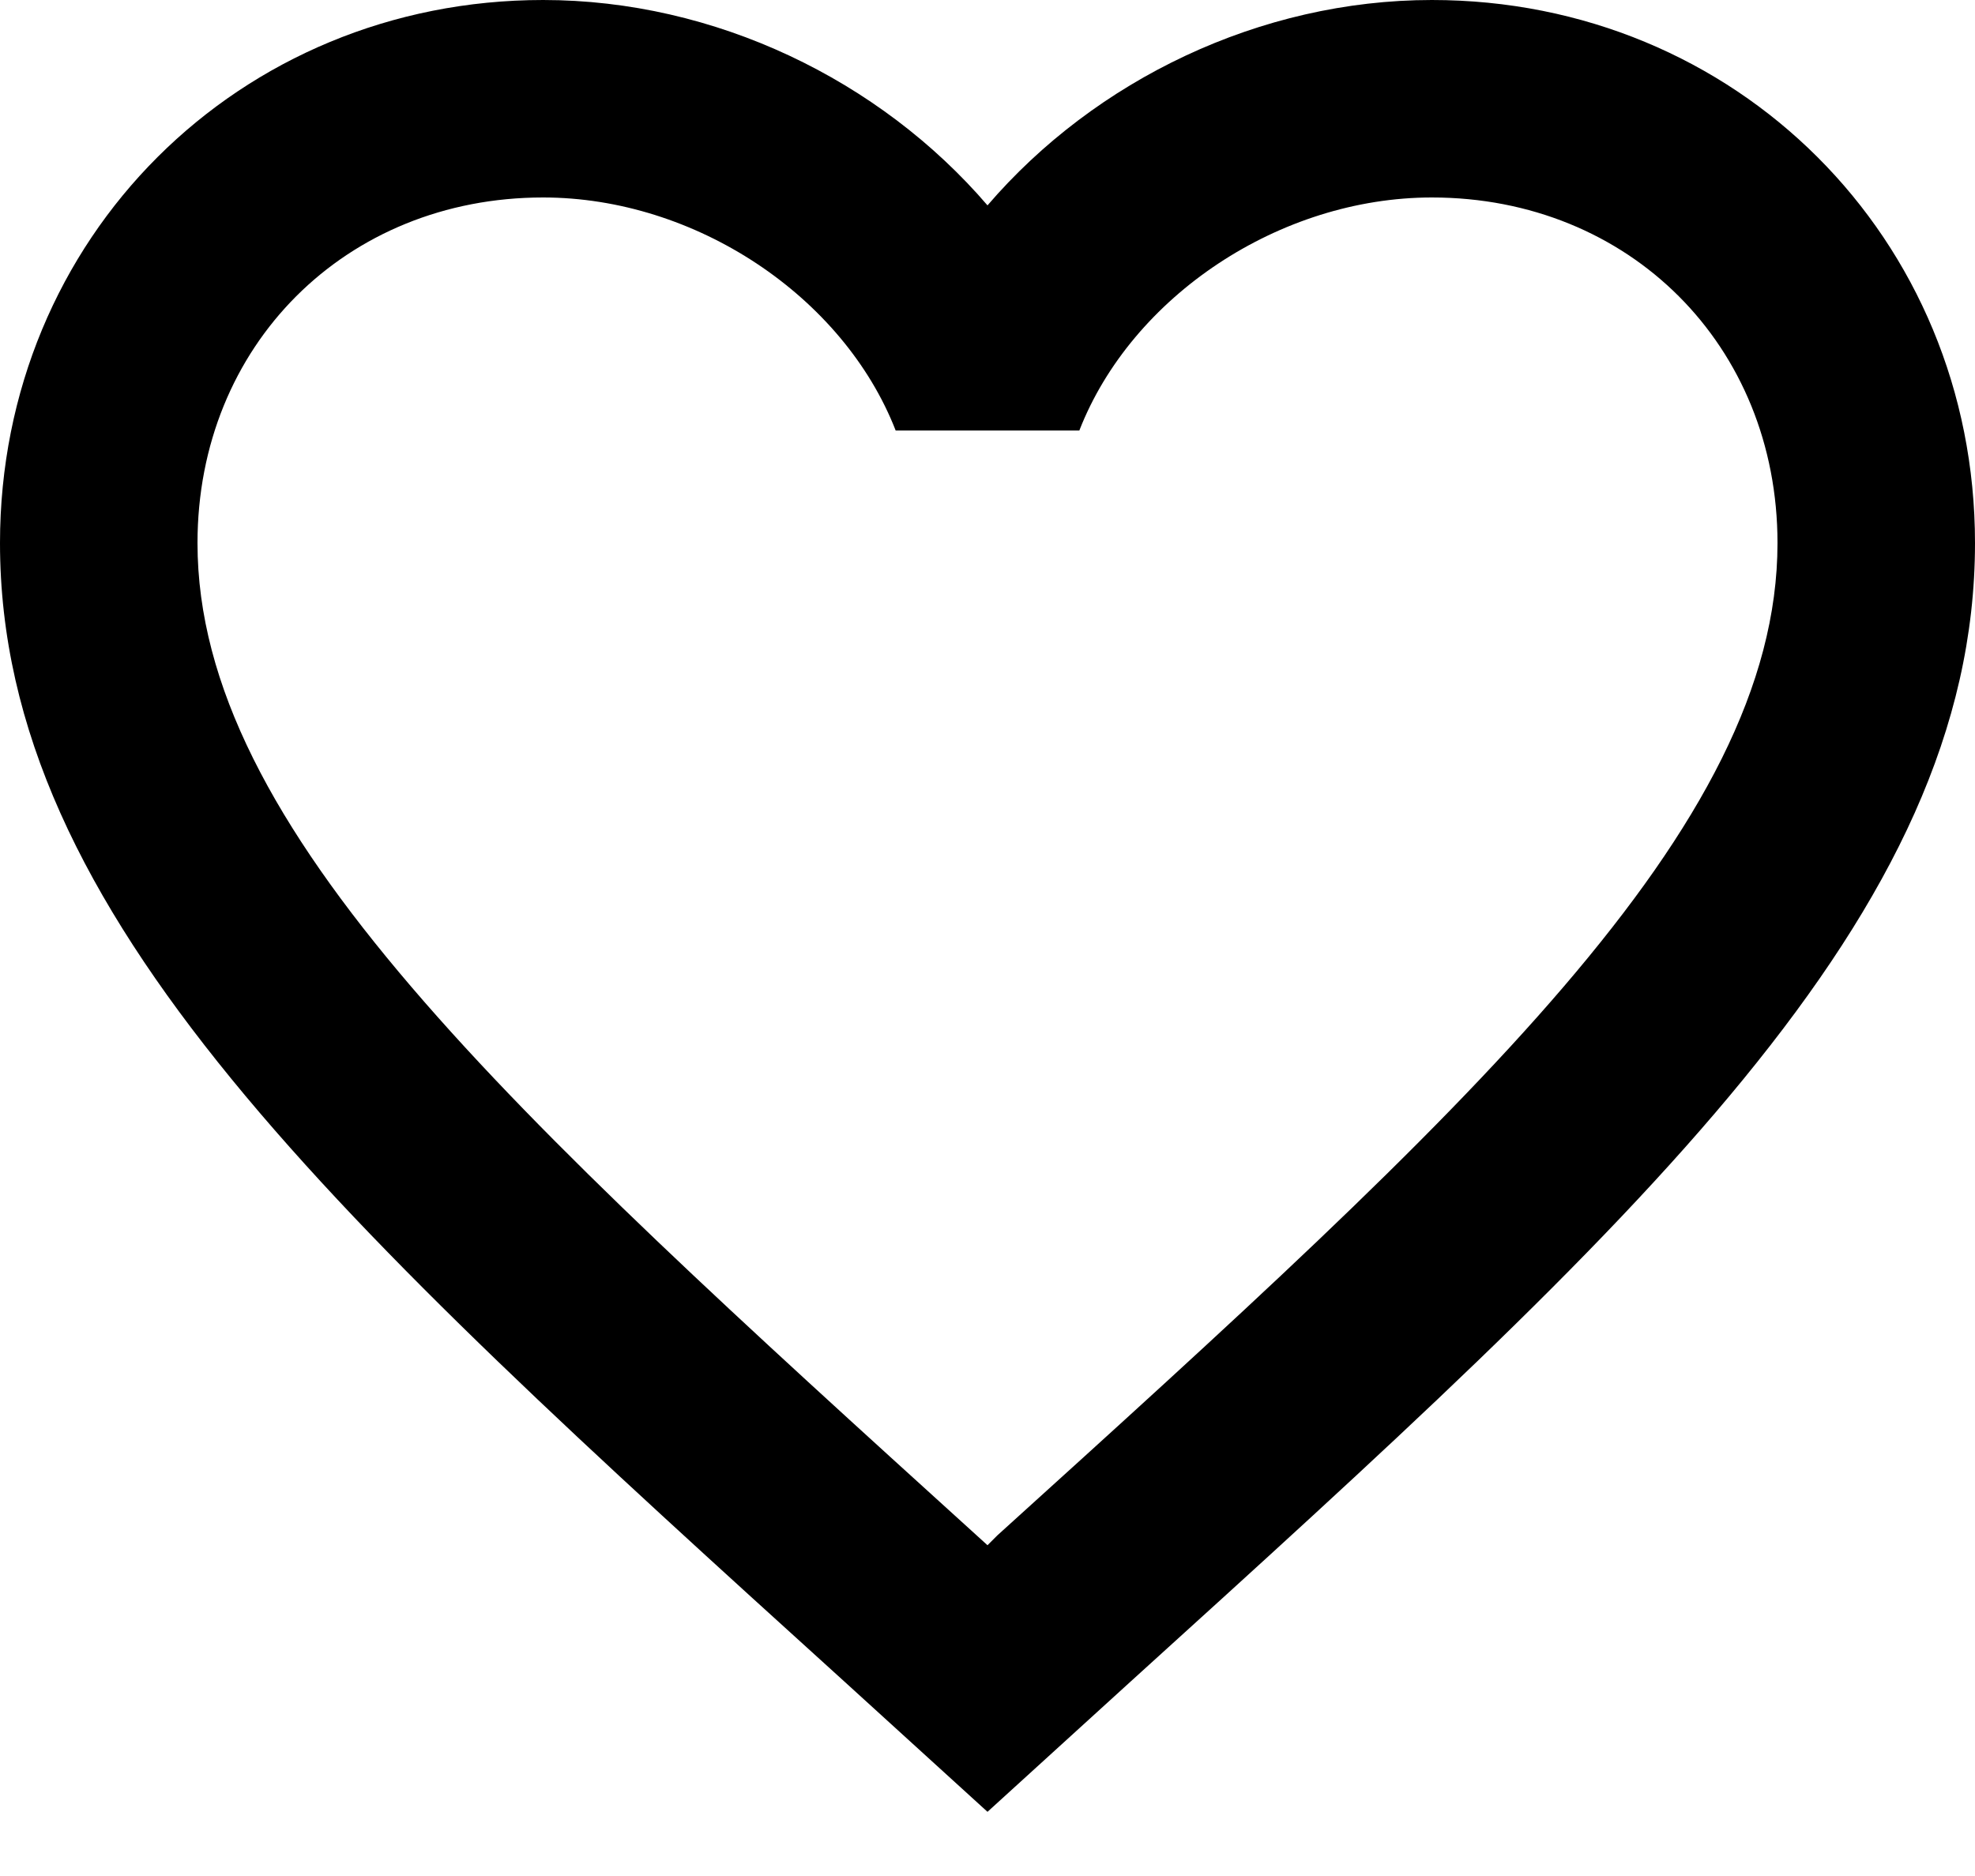
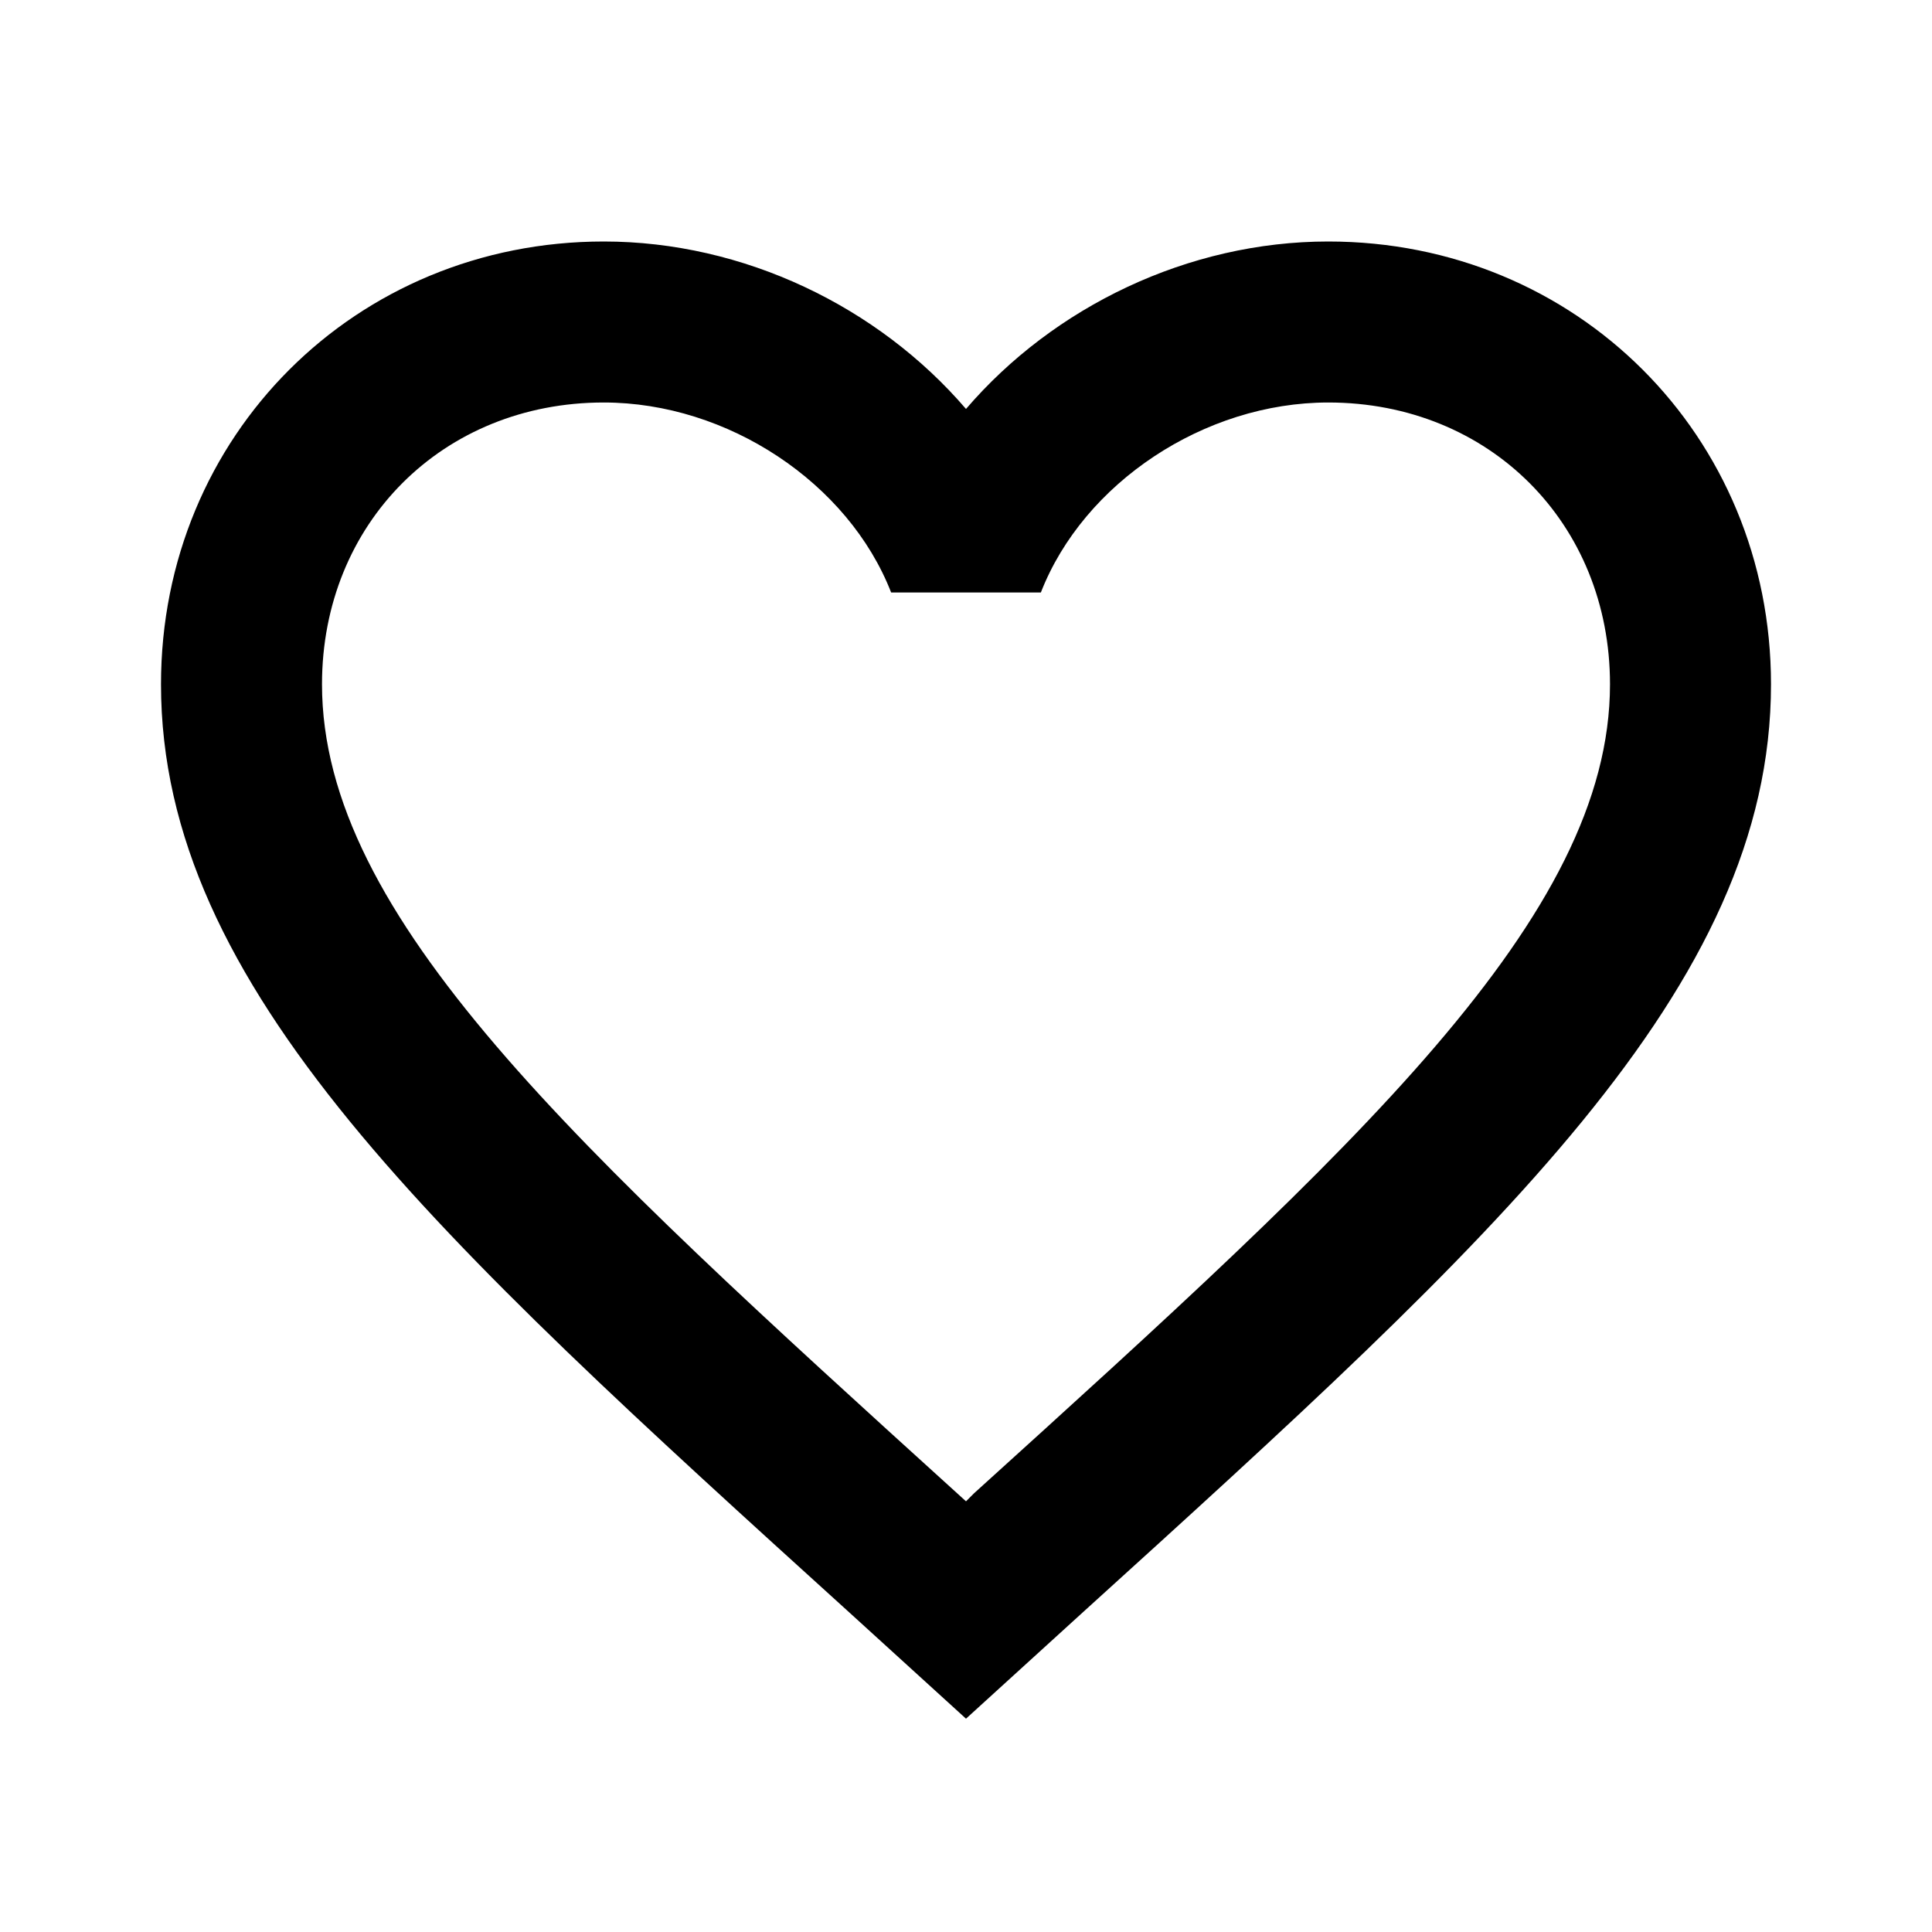
- <svg xmlns="http://www.w3.org/2000/svg" width="20" height="19" viewBox="0 0 20 19" fill="none">
-   <path d="M10.1 15.55L10 15.65L9.89 15.55C5.14 11.24 2 8.39 2 5.5C2 3.5 3.5 2 5.5 2C7.04 2 8.54 3 9.07 4.36H10.93C11.46 3 12.96 2 14.5 2C16.5 2 18 3.5 18 5.5C18 8.39 14.86 11.24 10.1 15.55ZM14.5 0C12.76 0 11.09 0.81 10 2.08C8.91 0.81 7.24 0 5.5 0C2.42 0 0 2.41 0 5.5C0 9.27 3.4 12.36 8.55 17.03L10 18.35L11.45 17.03C16.6 12.36 20 9.27 20 5.5C20 2.41 17.58 0 14.5 0Z" fill="black" />
+ <svg xmlns="http://www.w3.org/2000/svg" width="24" height="24" viewBox="0 0 24 24" fill="none">
+   <path d="M12.1 18.55L12 18.65L11.89 18.55C7.14 14.24 4 11.39 4 8.5C4 6.5 5.5 5 7.5 5C9.04 5 10.54 6 11.07 7.36H12.93C13.46 6 14.96 5 16.5 5C18.5 5 20 6.5 20 8.5C20 11.39 16.86 14.24 12.1 18.55ZM16.5 3C14.76 3 13.09 3.81 12 5.08C10.91 3.81 9.24 3 7.5 3C4.42 3 2 5.41 2 8.5C2 12.27 5.4 15.36 10.55 20.03L12 21.35L13.45 20.03C18.6 15.36 22 12.27 22 8.5C22 5.41 19.58 3 16.5 3Z" fill="black" />
</svg>
